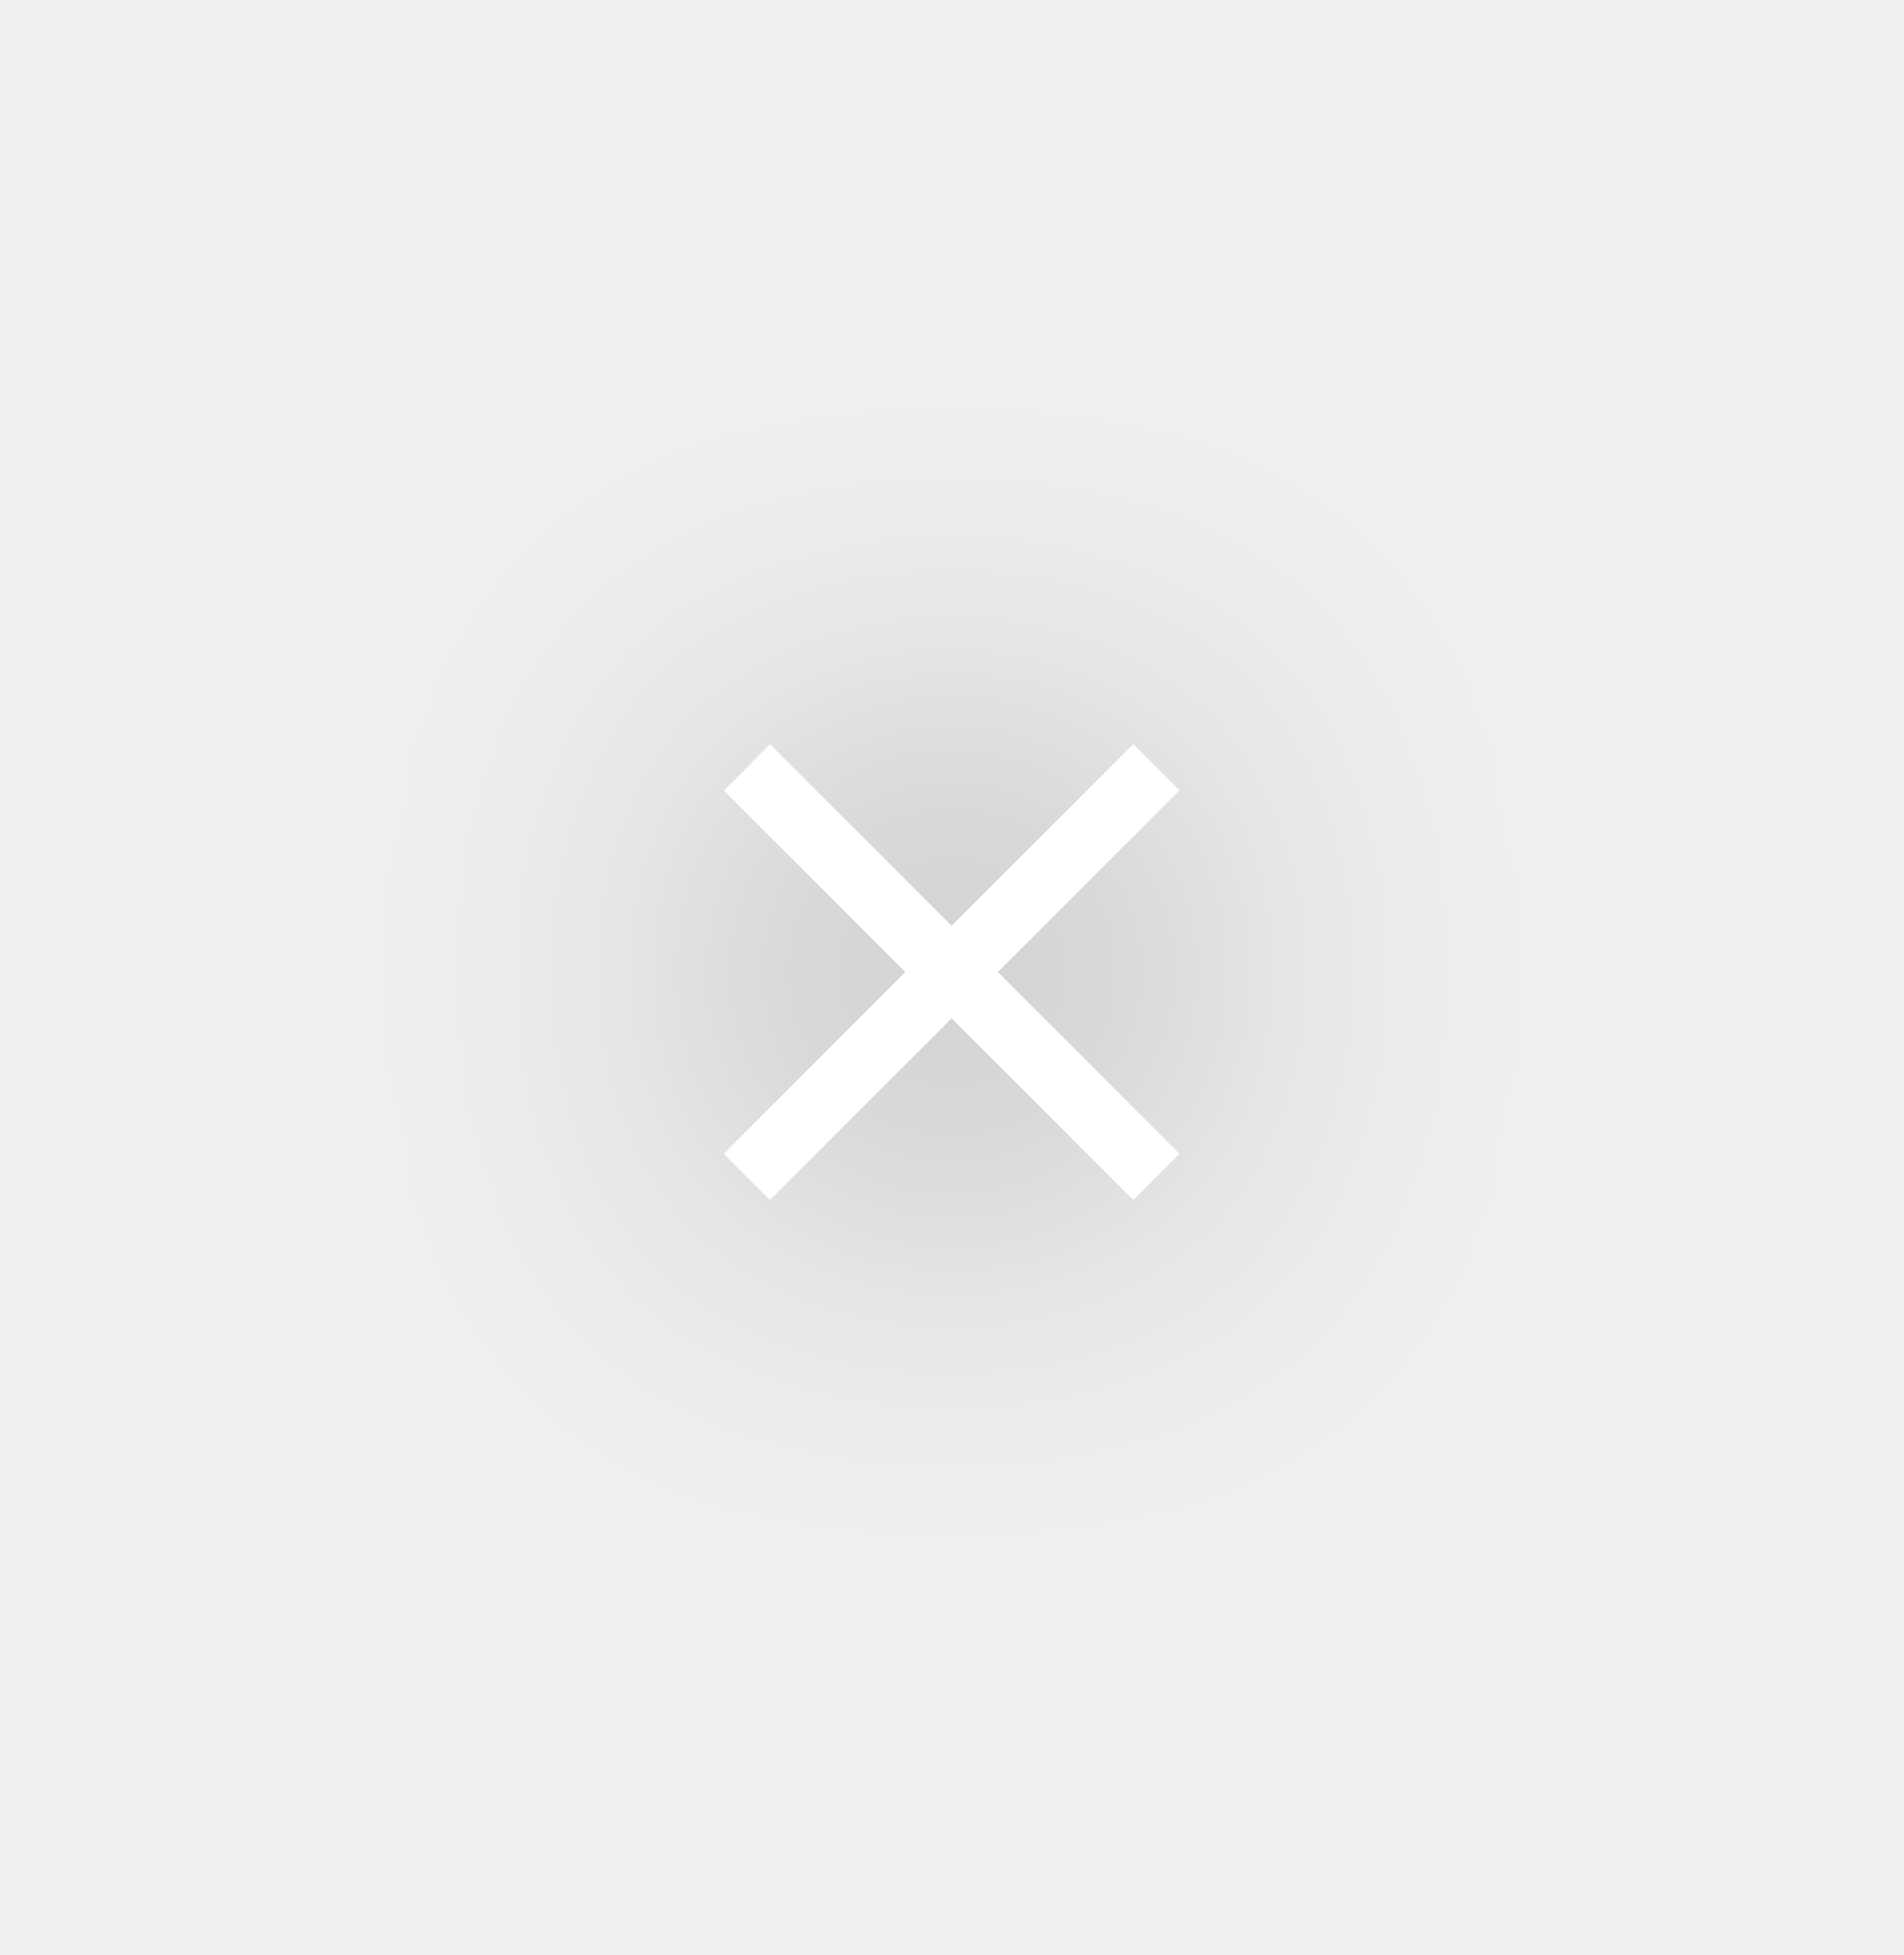
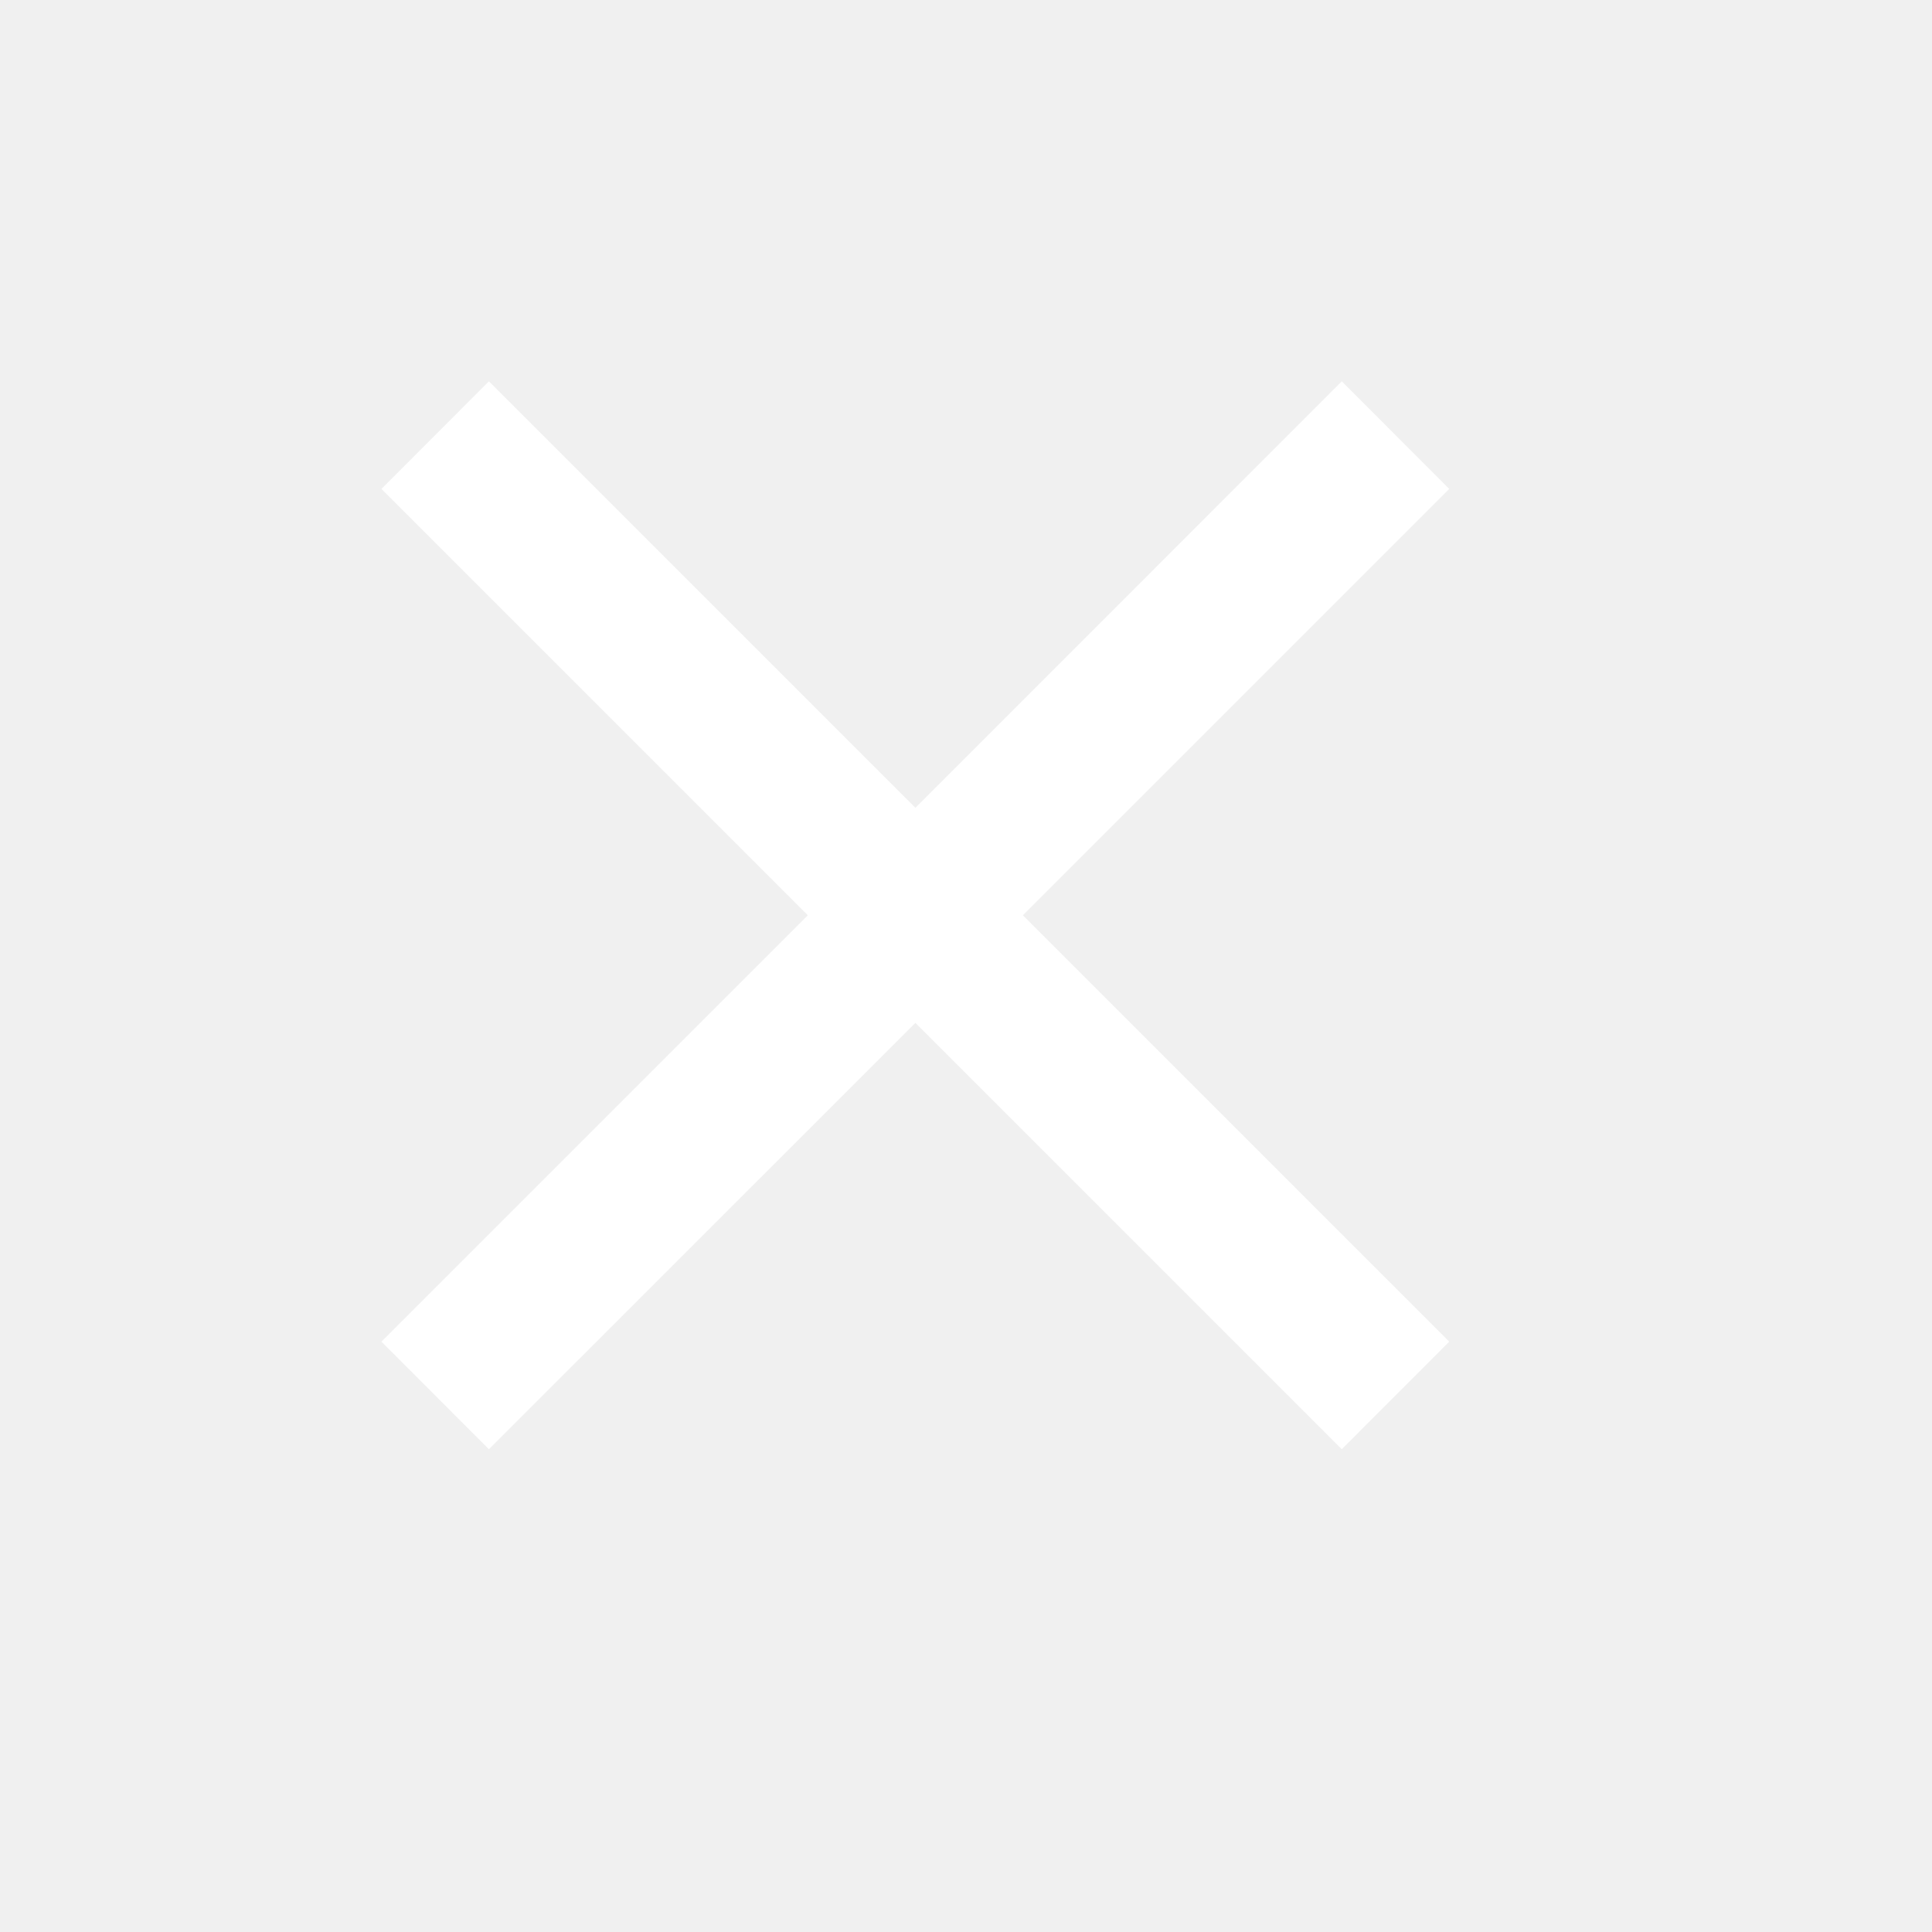
- <svg xmlns="http://www.w3.org/2000/svg" width="37" height="38" viewBox="0 0 37 38" fill="none">
-   <g filter="url(#filter0_d_952_2894)">
-     <path d="M22.921 15.364L22.031 14.473L18.5 18.004L14.968 14.473L14.078 15.364L17.609 18.895L14.078 22.426L14.968 23.317L18.5 19.786L22.031 23.317L22.921 22.426L19.39 18.895L22.921 15.364Z" fill="white" />
-   </g>
-   <defs>
-     <filter id="filter0_d_952_2894" x="0.306" y="0.702" width="36.386" height="36.386" filterUnits="userSpaceOnUse" color-interpolation-filters="sRGB">
-       <feFlood flood-opacity="0" result="BackgroundImageFix" />
-       <feColorMatrix in="SourceAlpha" type="matrix" values="0 0 0 0 0 0 0 0 0 0 0 0 0 0 0 0 0 0 127 0" result="hardAlpha" />
-       <feOffset />
-       <feGaussianBlur stdDeviation="5.306" />
-       <feComposite in2="hardAlpha" operator="out" />
-       <feColorMatrix type="matrix" values="0 0 0 0 0 0 0 0 0 0 0 0 0 0 0 0 0 0 0.59 0" />
-       <feBlend mode="normal" in2="BackgroundImageFix" result="effect1_dropShadow_952_2894" />
-       <feBlend mode="normal" in="SourceGraphic" in2="effect1_dropShadow_952_2894" result="shape" />
-     </filter>
-   </defs>
+ <svg xmlns="http://www.w3.org/2000/svg" width="16" height="16" viewBox="0 0 16 16" fill="none">
+   <path d="M12.002 4.049L11.112 3.158L7.581 6.69L4.049 3.158L3.159 4.049L6.69 7.58L3.159 11.111L4.049 12.002L7.581 8.471L11.112 12.002L12.002 11.111L8.471 7.58L12.002 4.049Z" fill="white" />
</svg>
